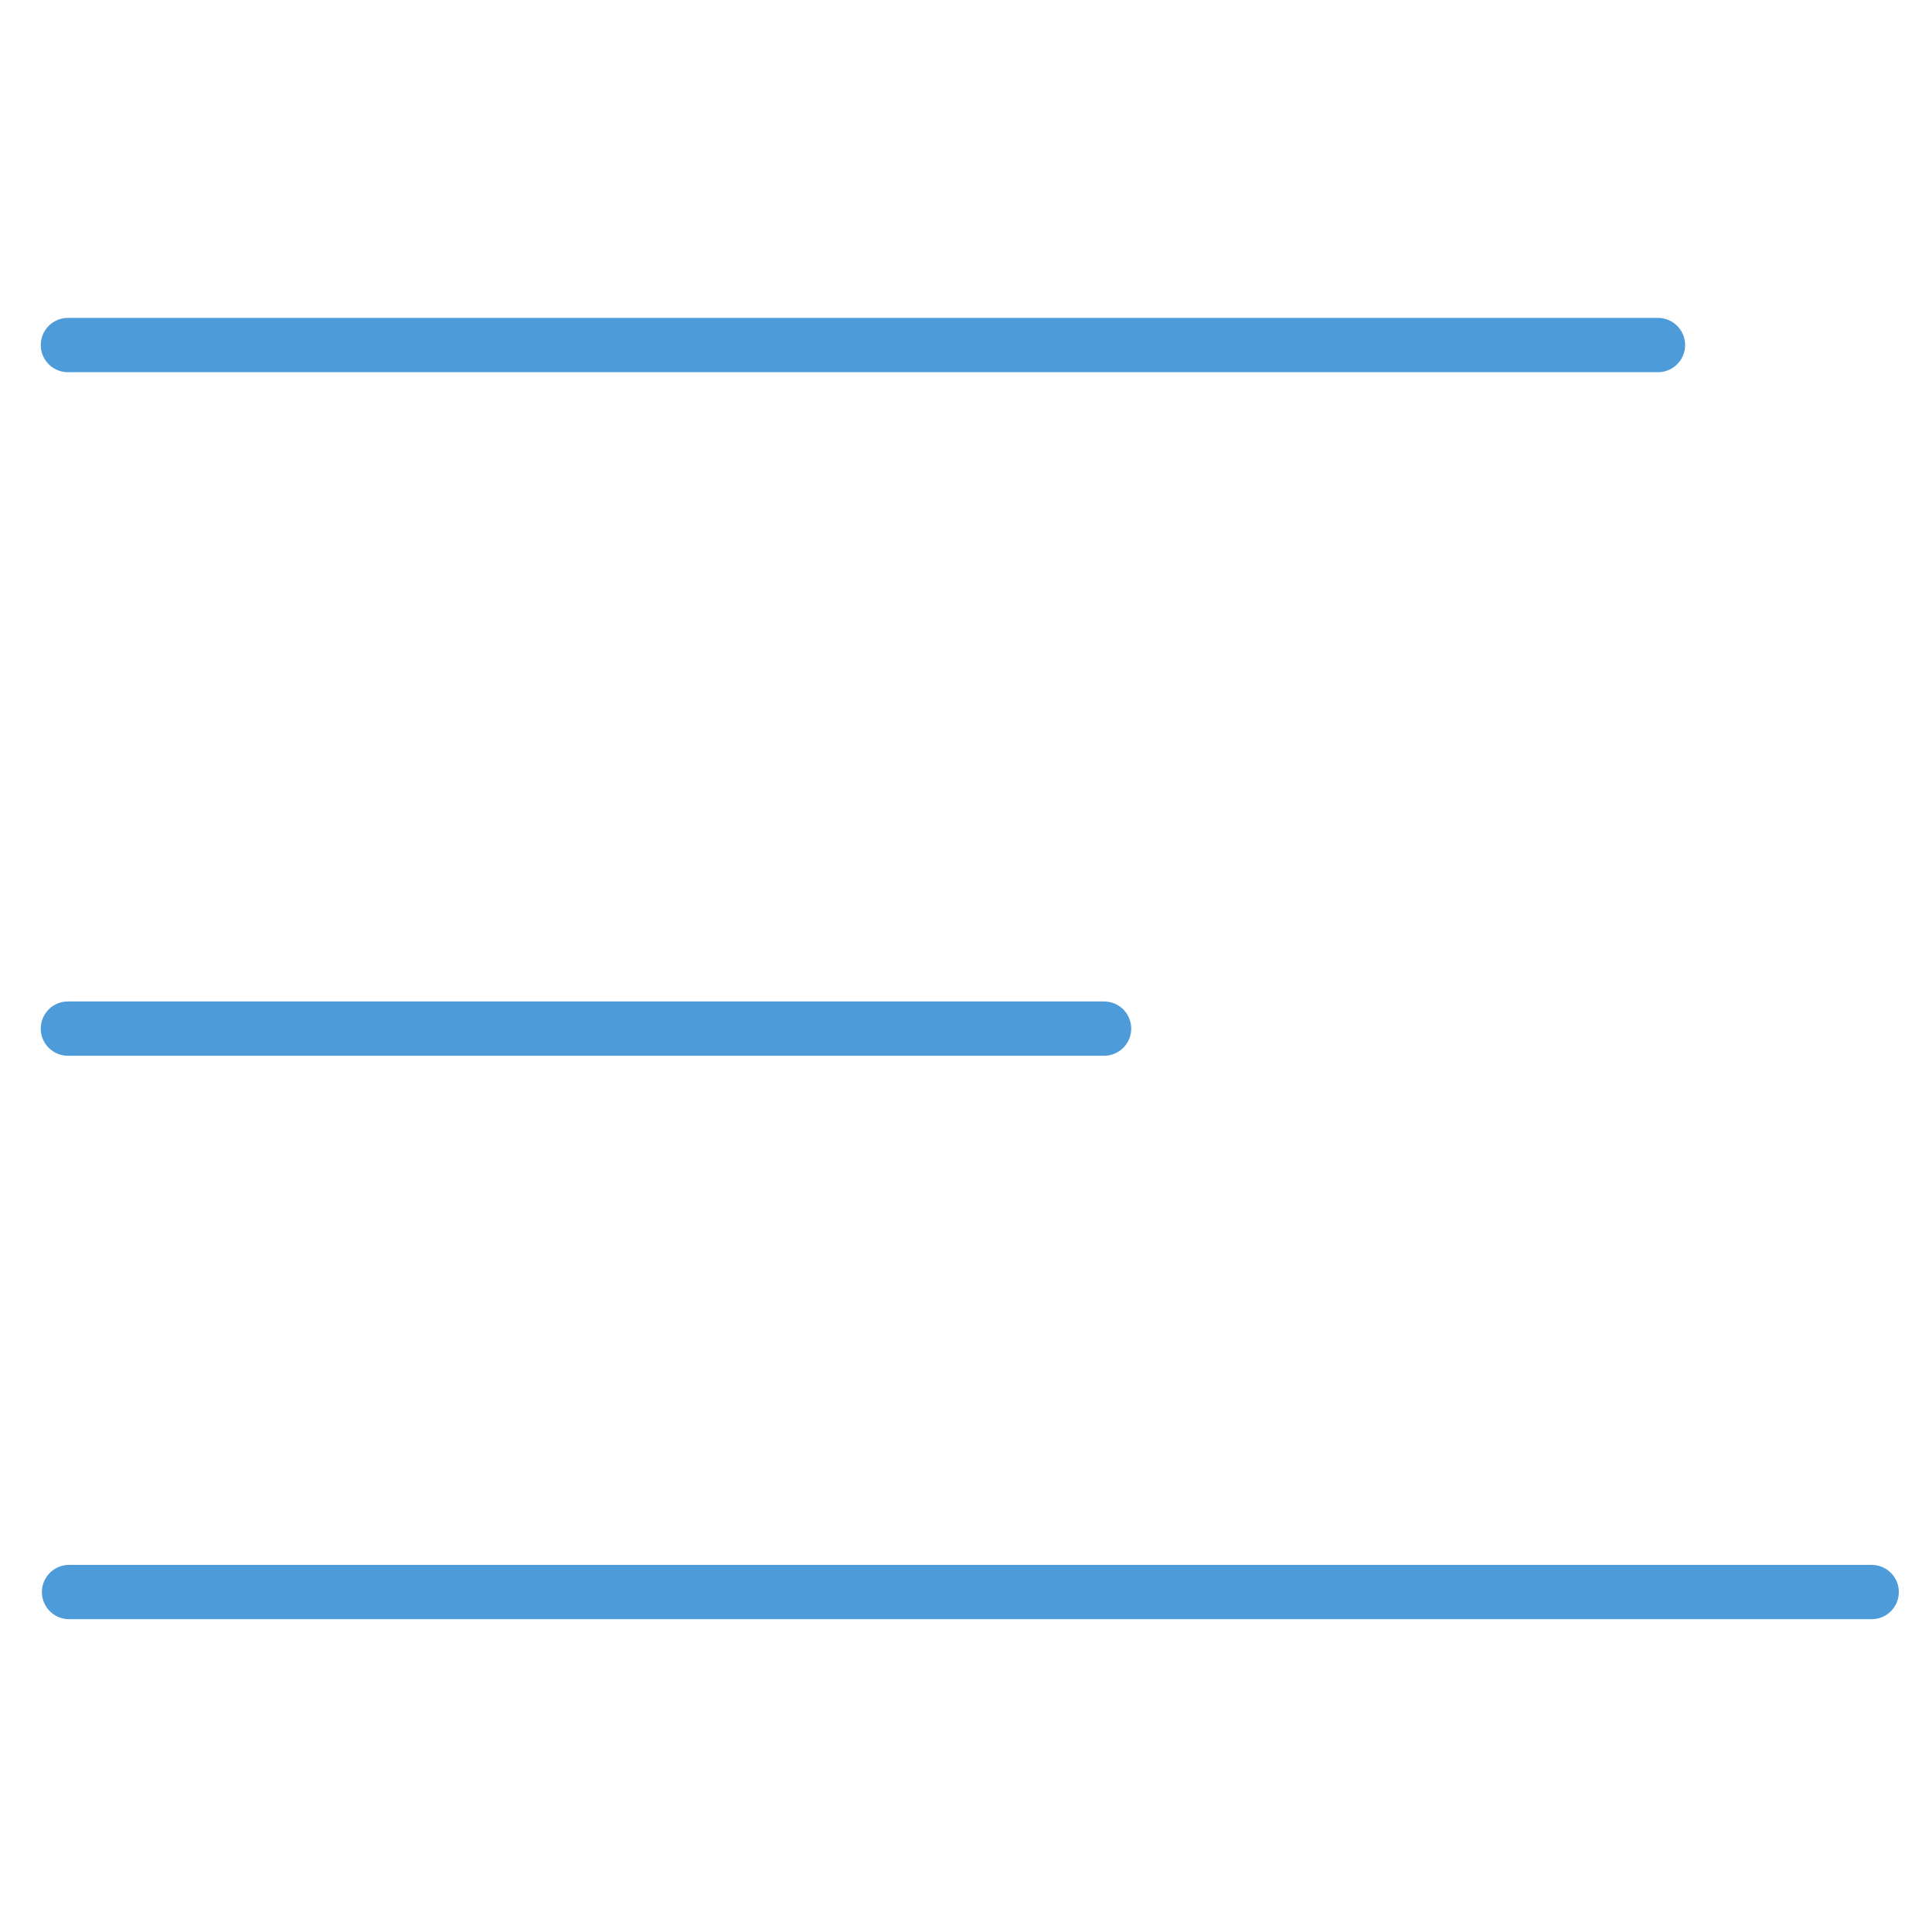
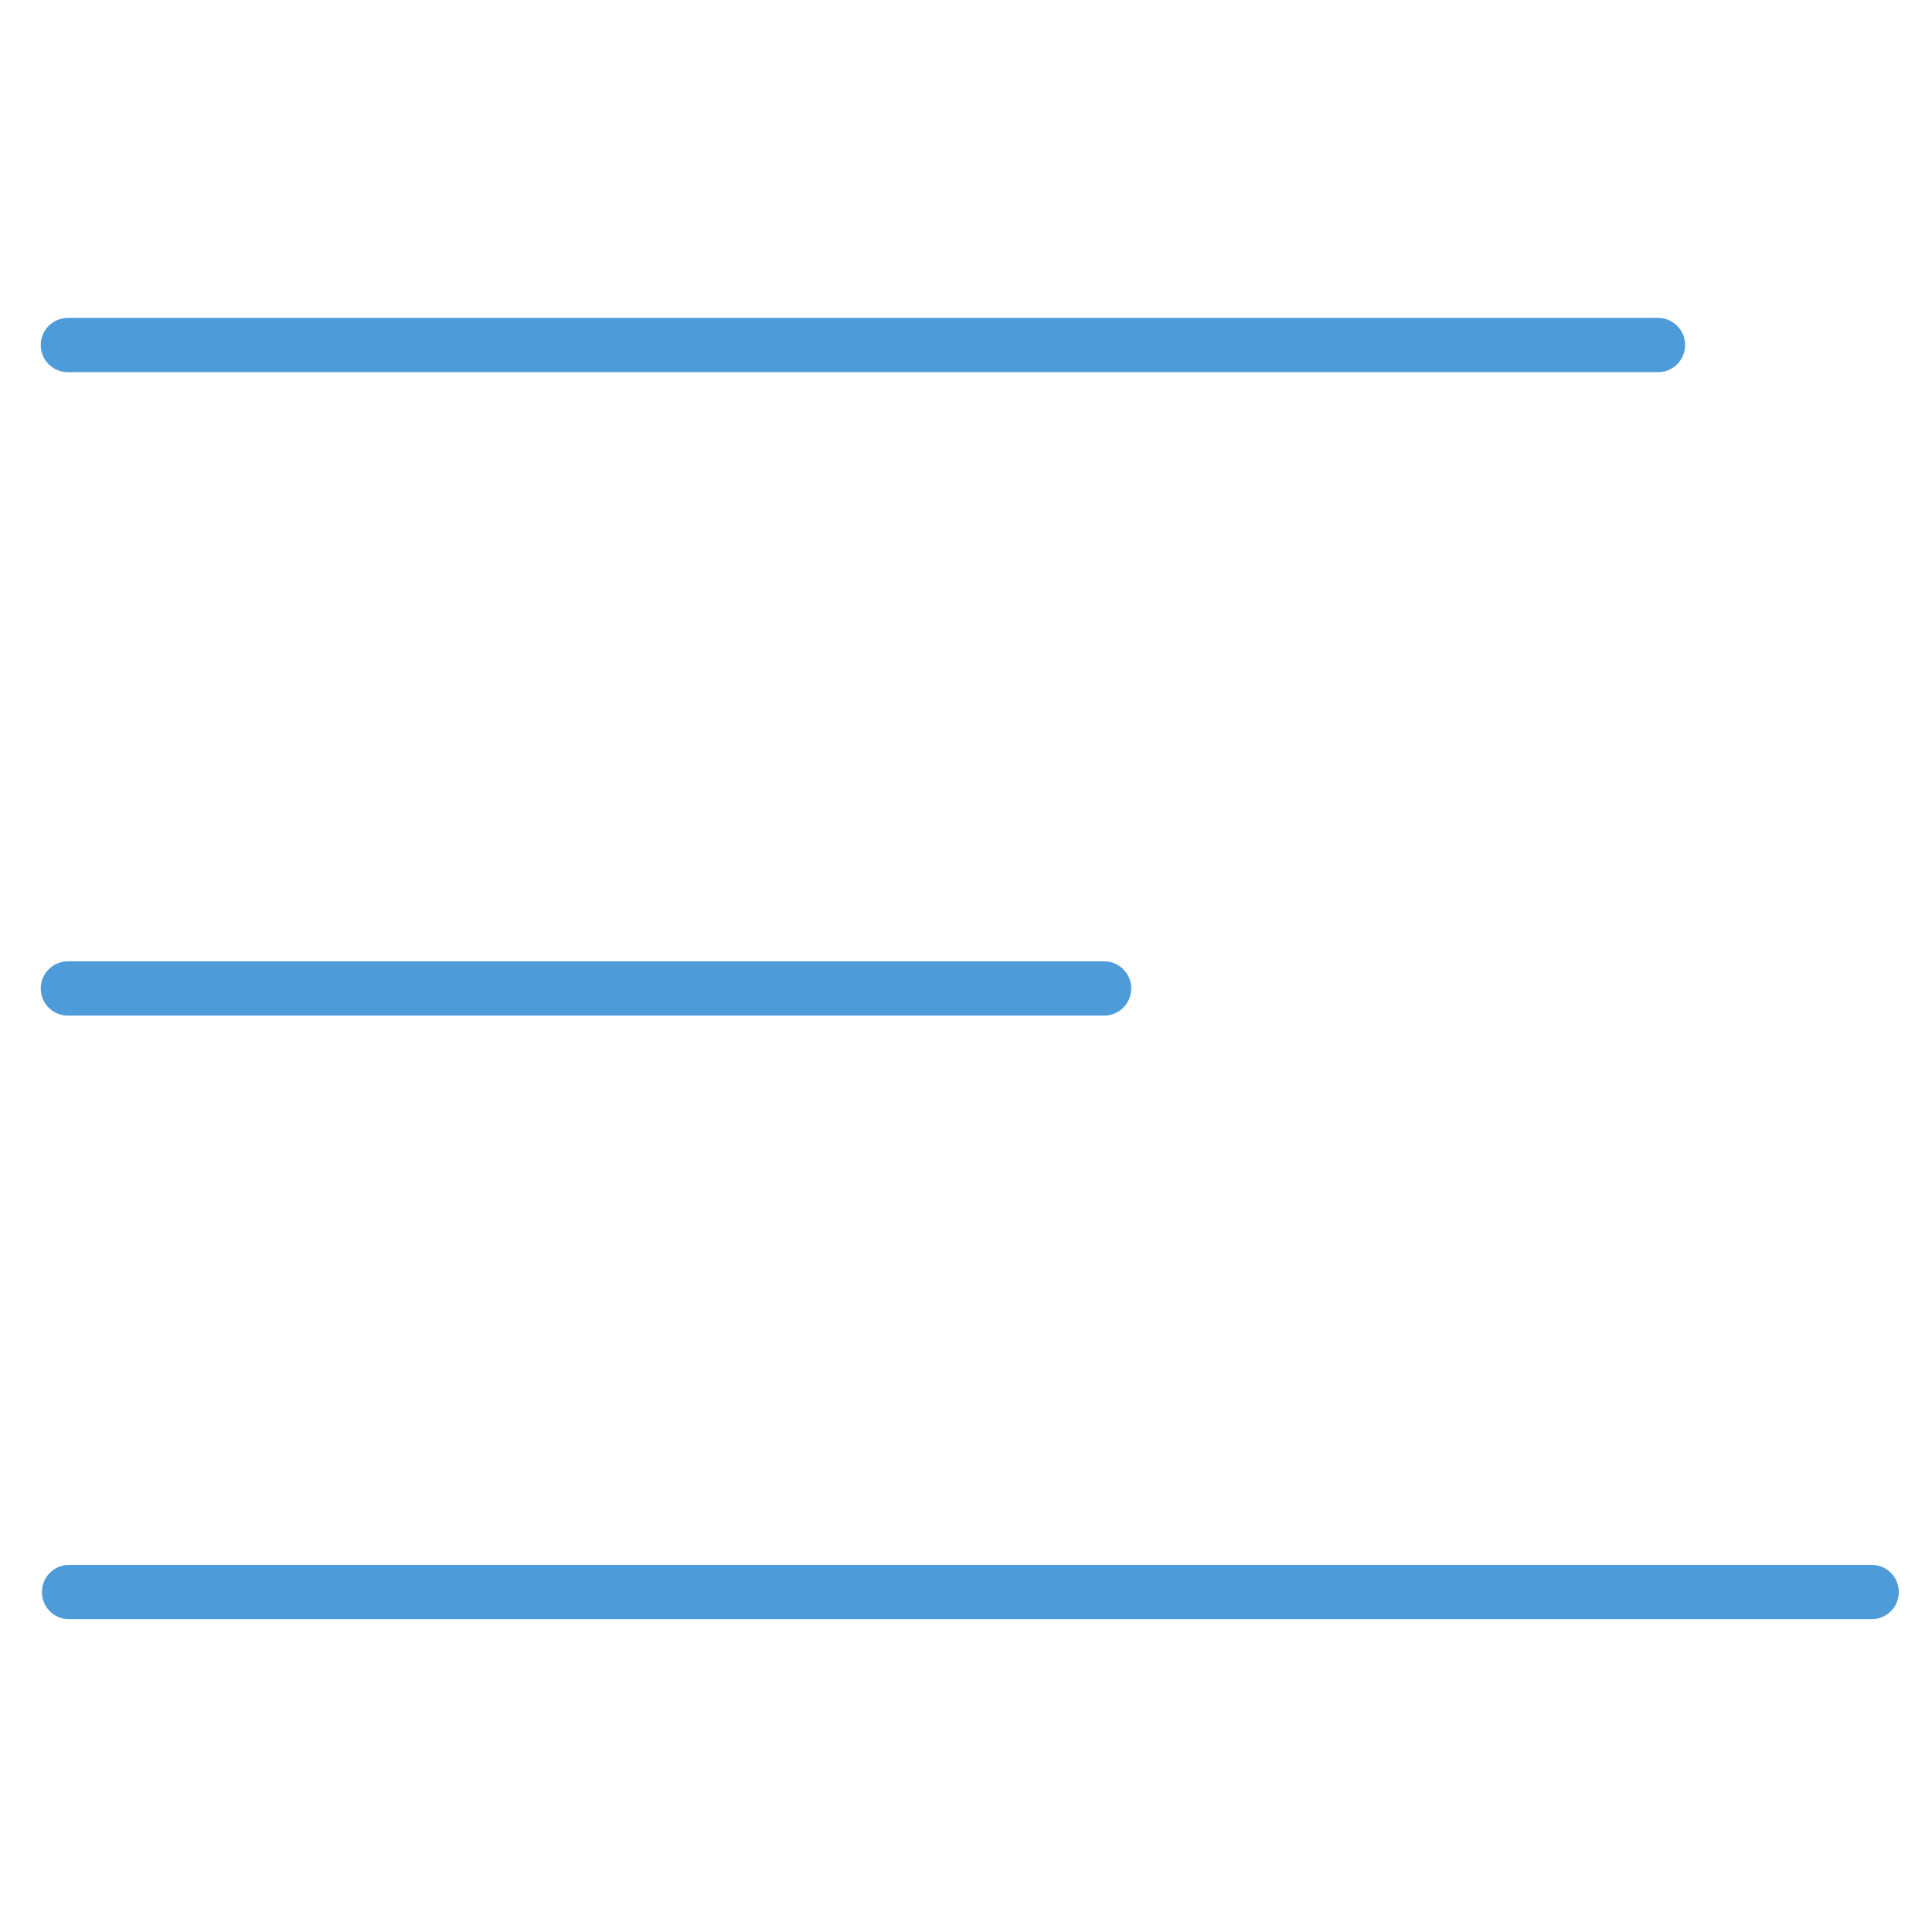
<svg xmlns="http://www.w3.org/2000/svg" width="25.283" height="25.283" viewBox="0 0 6.69 6.69" version="1.1" id="svg8">
  <defs id="defs2" />
  <g id="layer1" transform="translate(-31.84289,-114.6332)">
    <path style="fill:#000000;fill-opacity:1;stroke:#4e9bda;stroke-width:0.188;stroke-linecap:round;stroke-linejoin:round;stroke-miterlimit:4;stroke-dasharray:none;stroke-opacity:1" d="m 38.324,120.146 c -6.242,0 -6.242,0 -6.242,0" id="path851" />
-     <path style="fill:#000000;fill-opacity:1;stroke:#4e9bda;stroke-width:0.188;stroke-linecap:round;stroke-linejoin:round;stroke-miterlimit:4;stroke-dasharray:none;stroke-opacity:1" d="m 35.666,118.195 c -3.588,0 -3.588,0 -3.588,0" id="path851-1" />
+     <path style="fill:#000000;fill-opacity:1;stroke:#4e9bda;stroke-width:0.188;stroke-linecap:round;stroke-linejoin:round;stroke-miterlimit:4;stroke-dasharray:none;stroke-opacity:1" d="m 35.666,118.056 c -3.588,0 -3.588,0 -3.588,0" id="path851-1" />
    <path style="fill:#000000;fill-opacity:1;stroke:#4e9bda;stroke-width:0.188;stroke-linecap:round;stroke-linejoin:round;stroke-miterlimit:4;stroke-dasharray:none;stroke-opacity:1" d="m 37.584,115.828 c -5.506,0 -5.506,0 -5.506,0" id="path851-1-6" />
  </g>
</svg>
